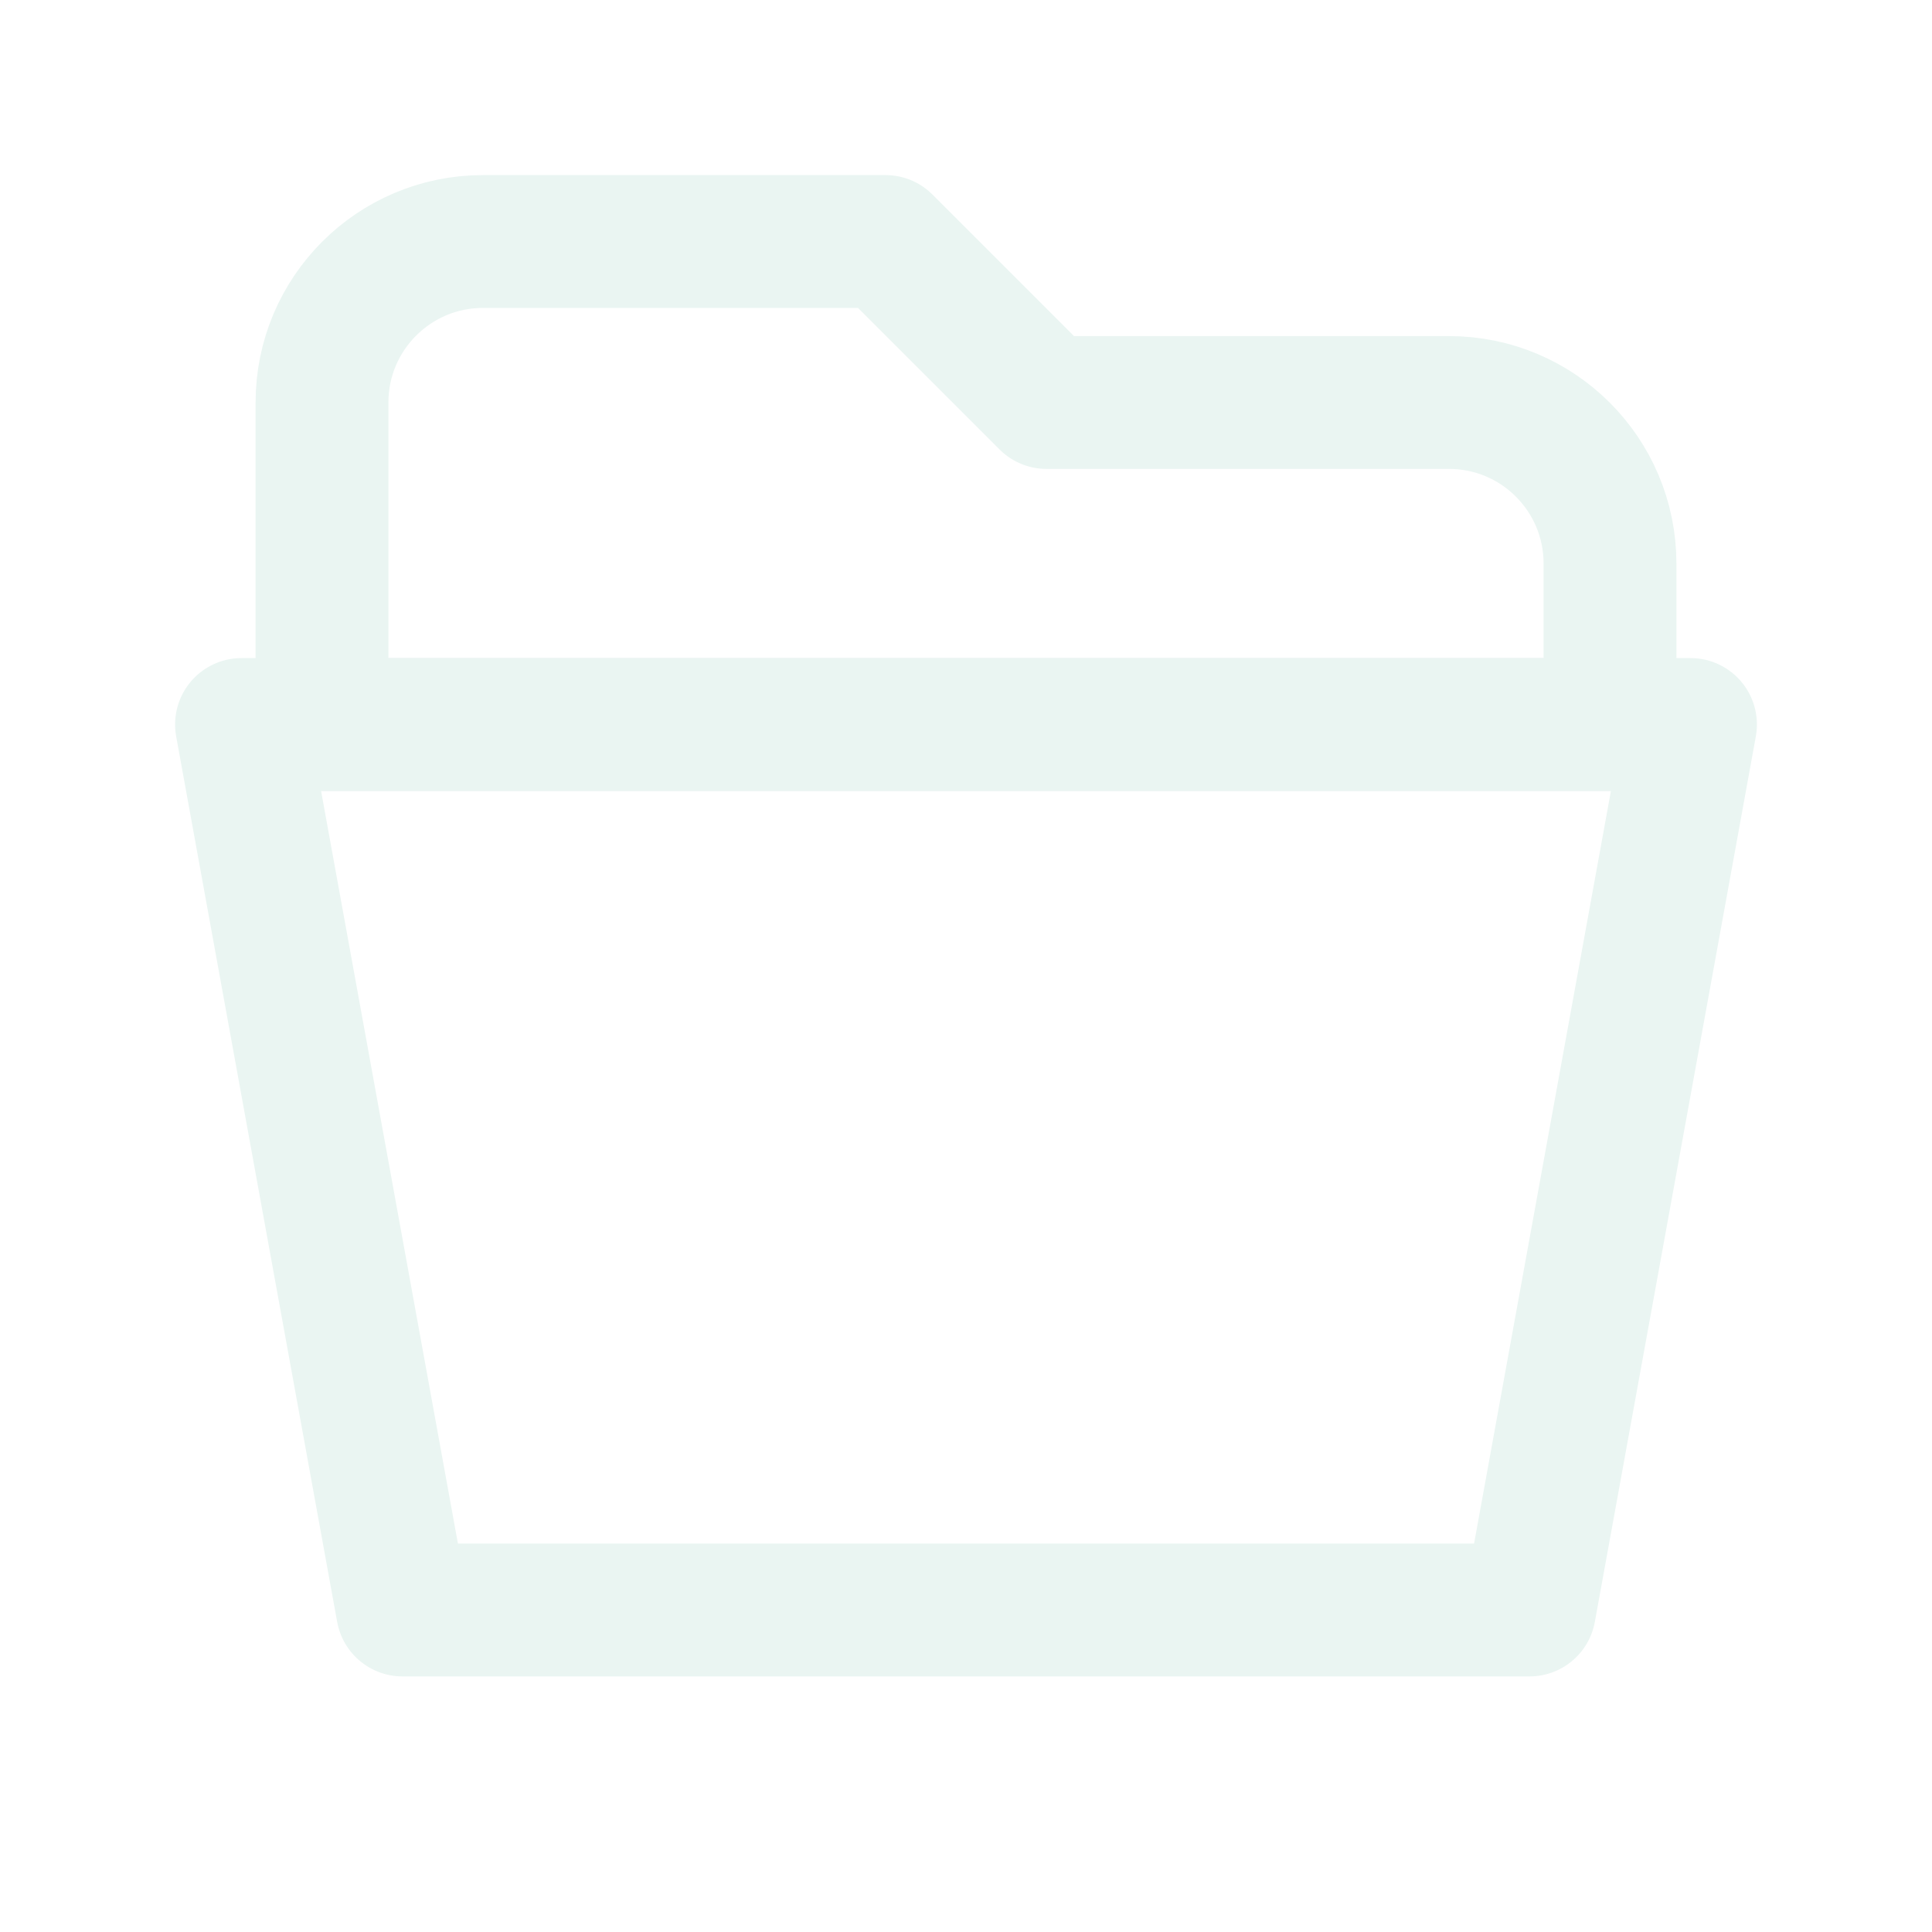
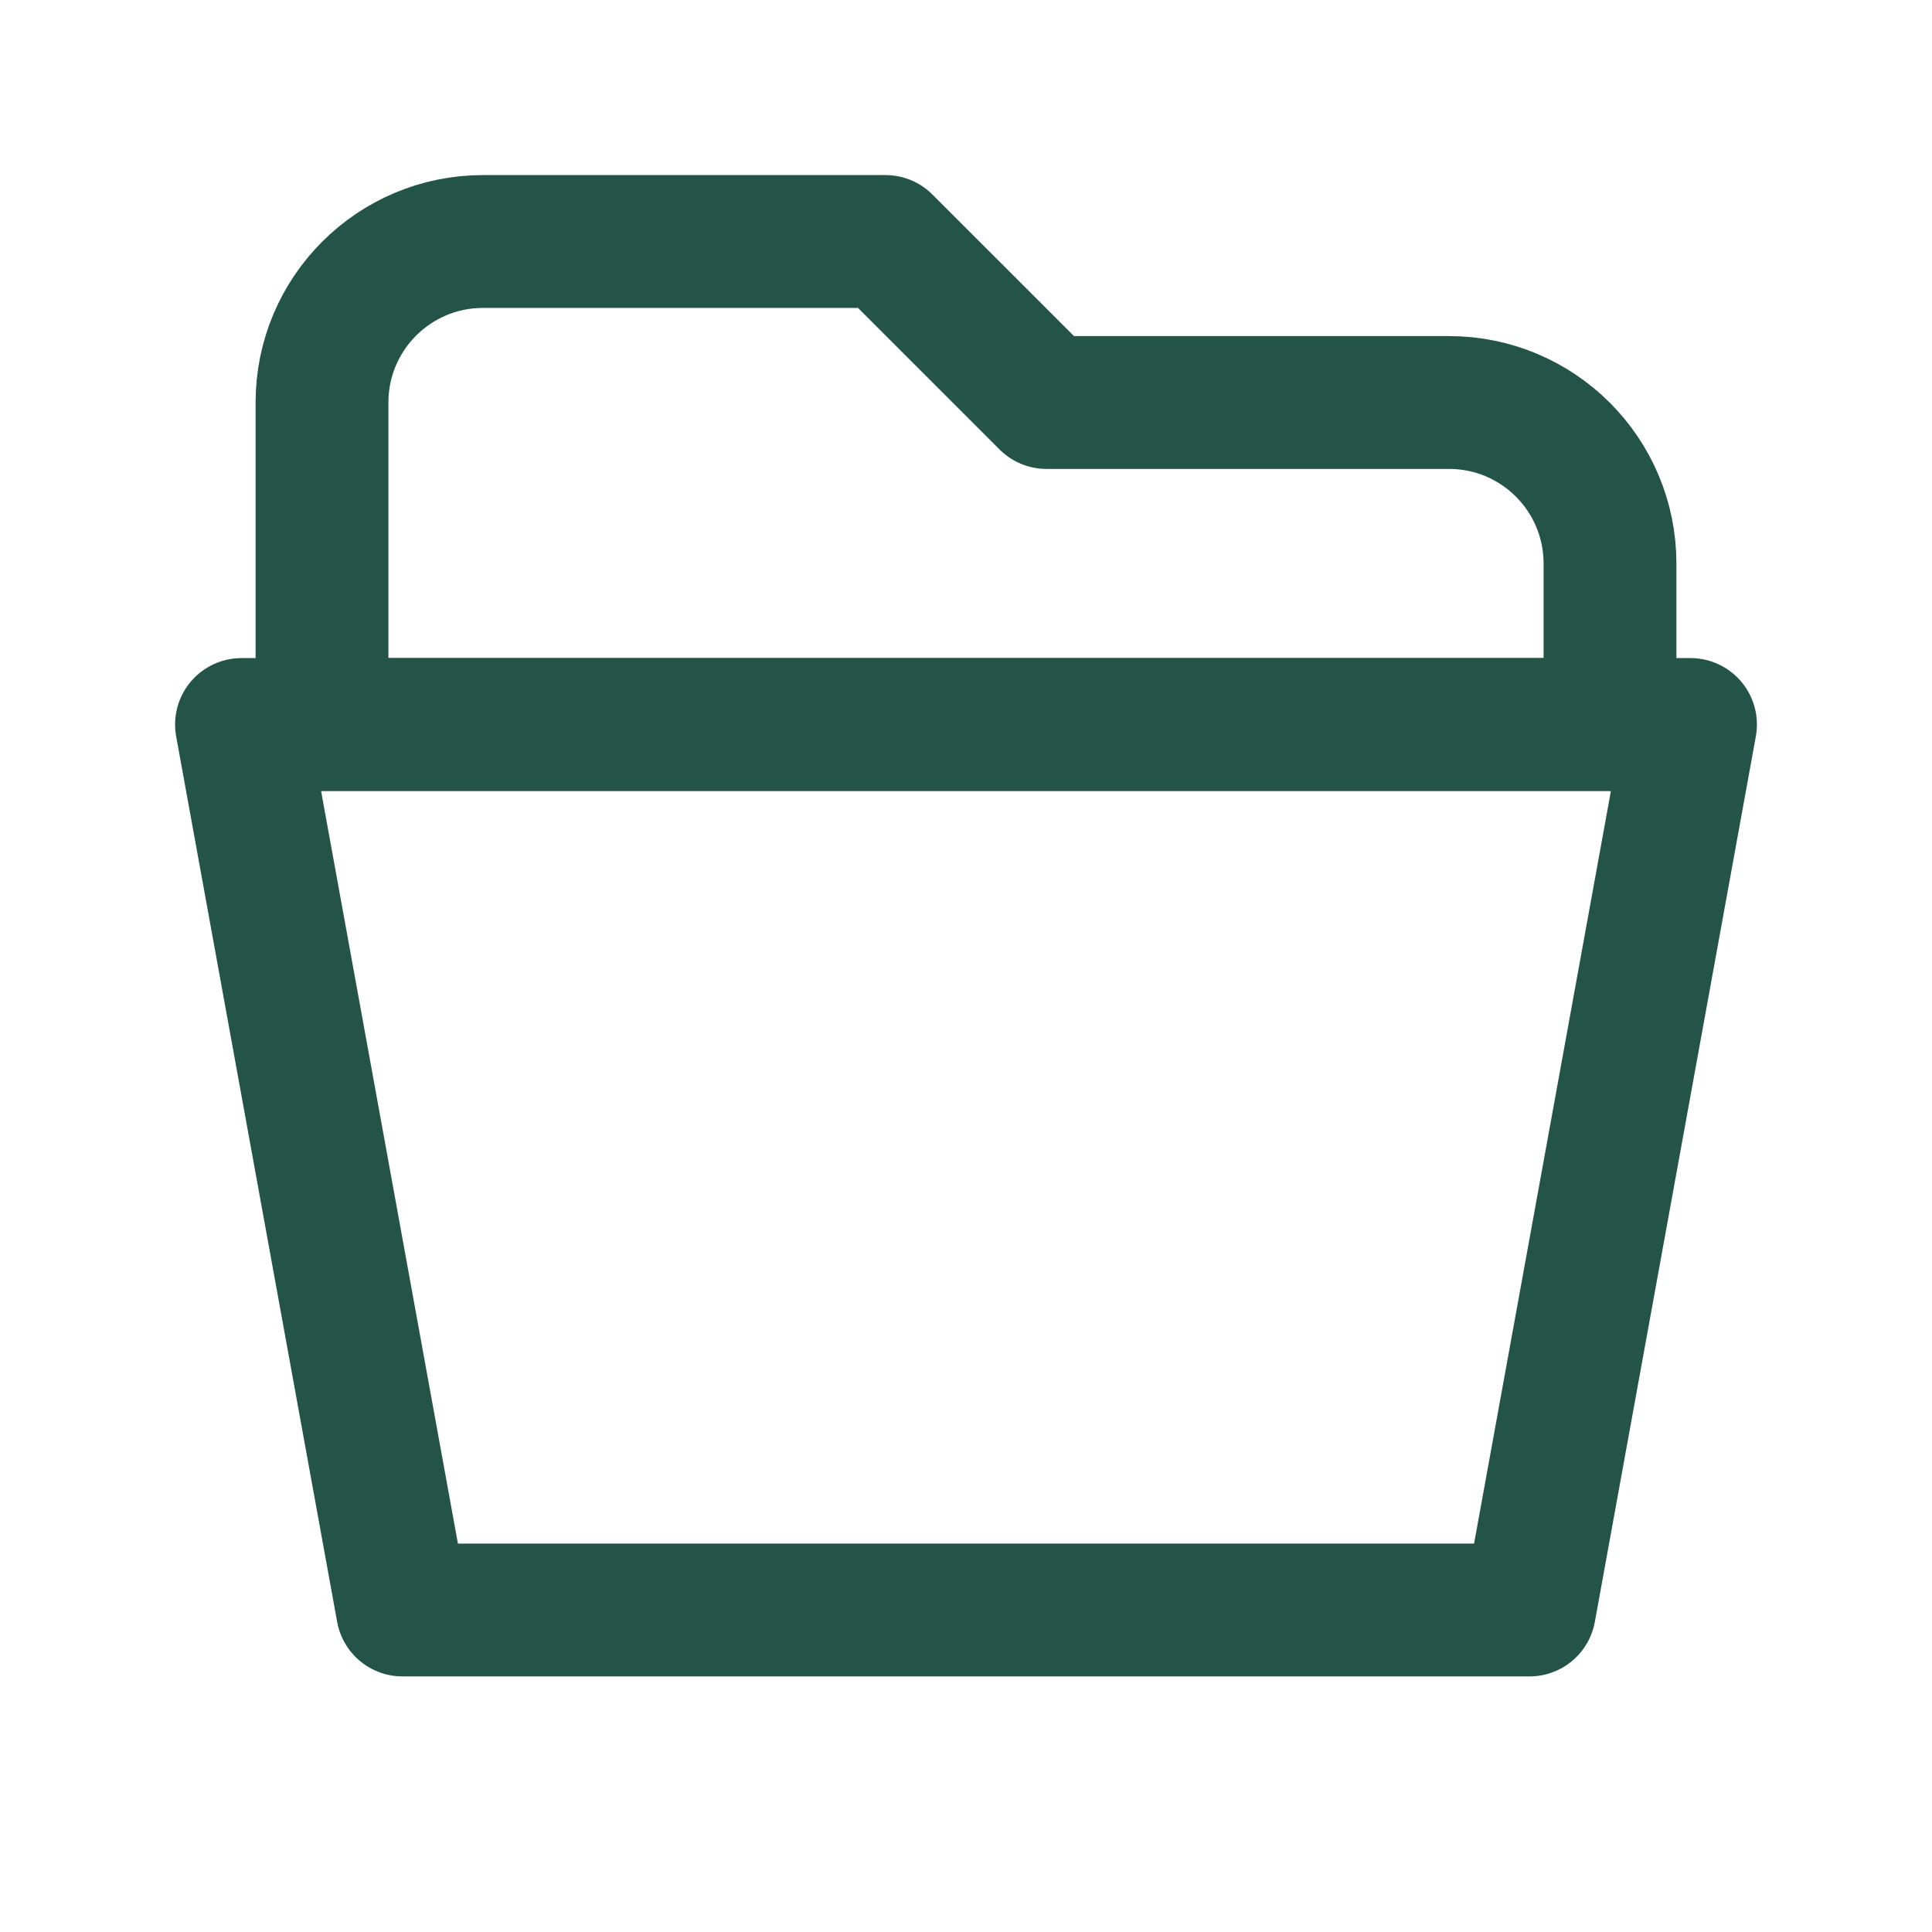
- <svg xmlns="http://www.w3.org/2000/svg" viewBox="0 0 24 24" fill="none" stroke="#eaf5f2" stroke-width="1.65" stroke-linecap="round" stroke-linejoin="round">
+ <svg xmlns="http://www.w3.org/2000/svg" viewBox="0 0 24 24" fill="none" stroke="#245447" stroke-width="1.65" stroke-linecap="round" stroke-linejoin="round">
  <path d="M4 7V5a2 2 0 0 1 2-2h5l2 2h5a2 2 0 0 1 2 2v2H4Z" />
  <path d="M3 9h18l-2 11H5L3 9Z" />
</svg>
